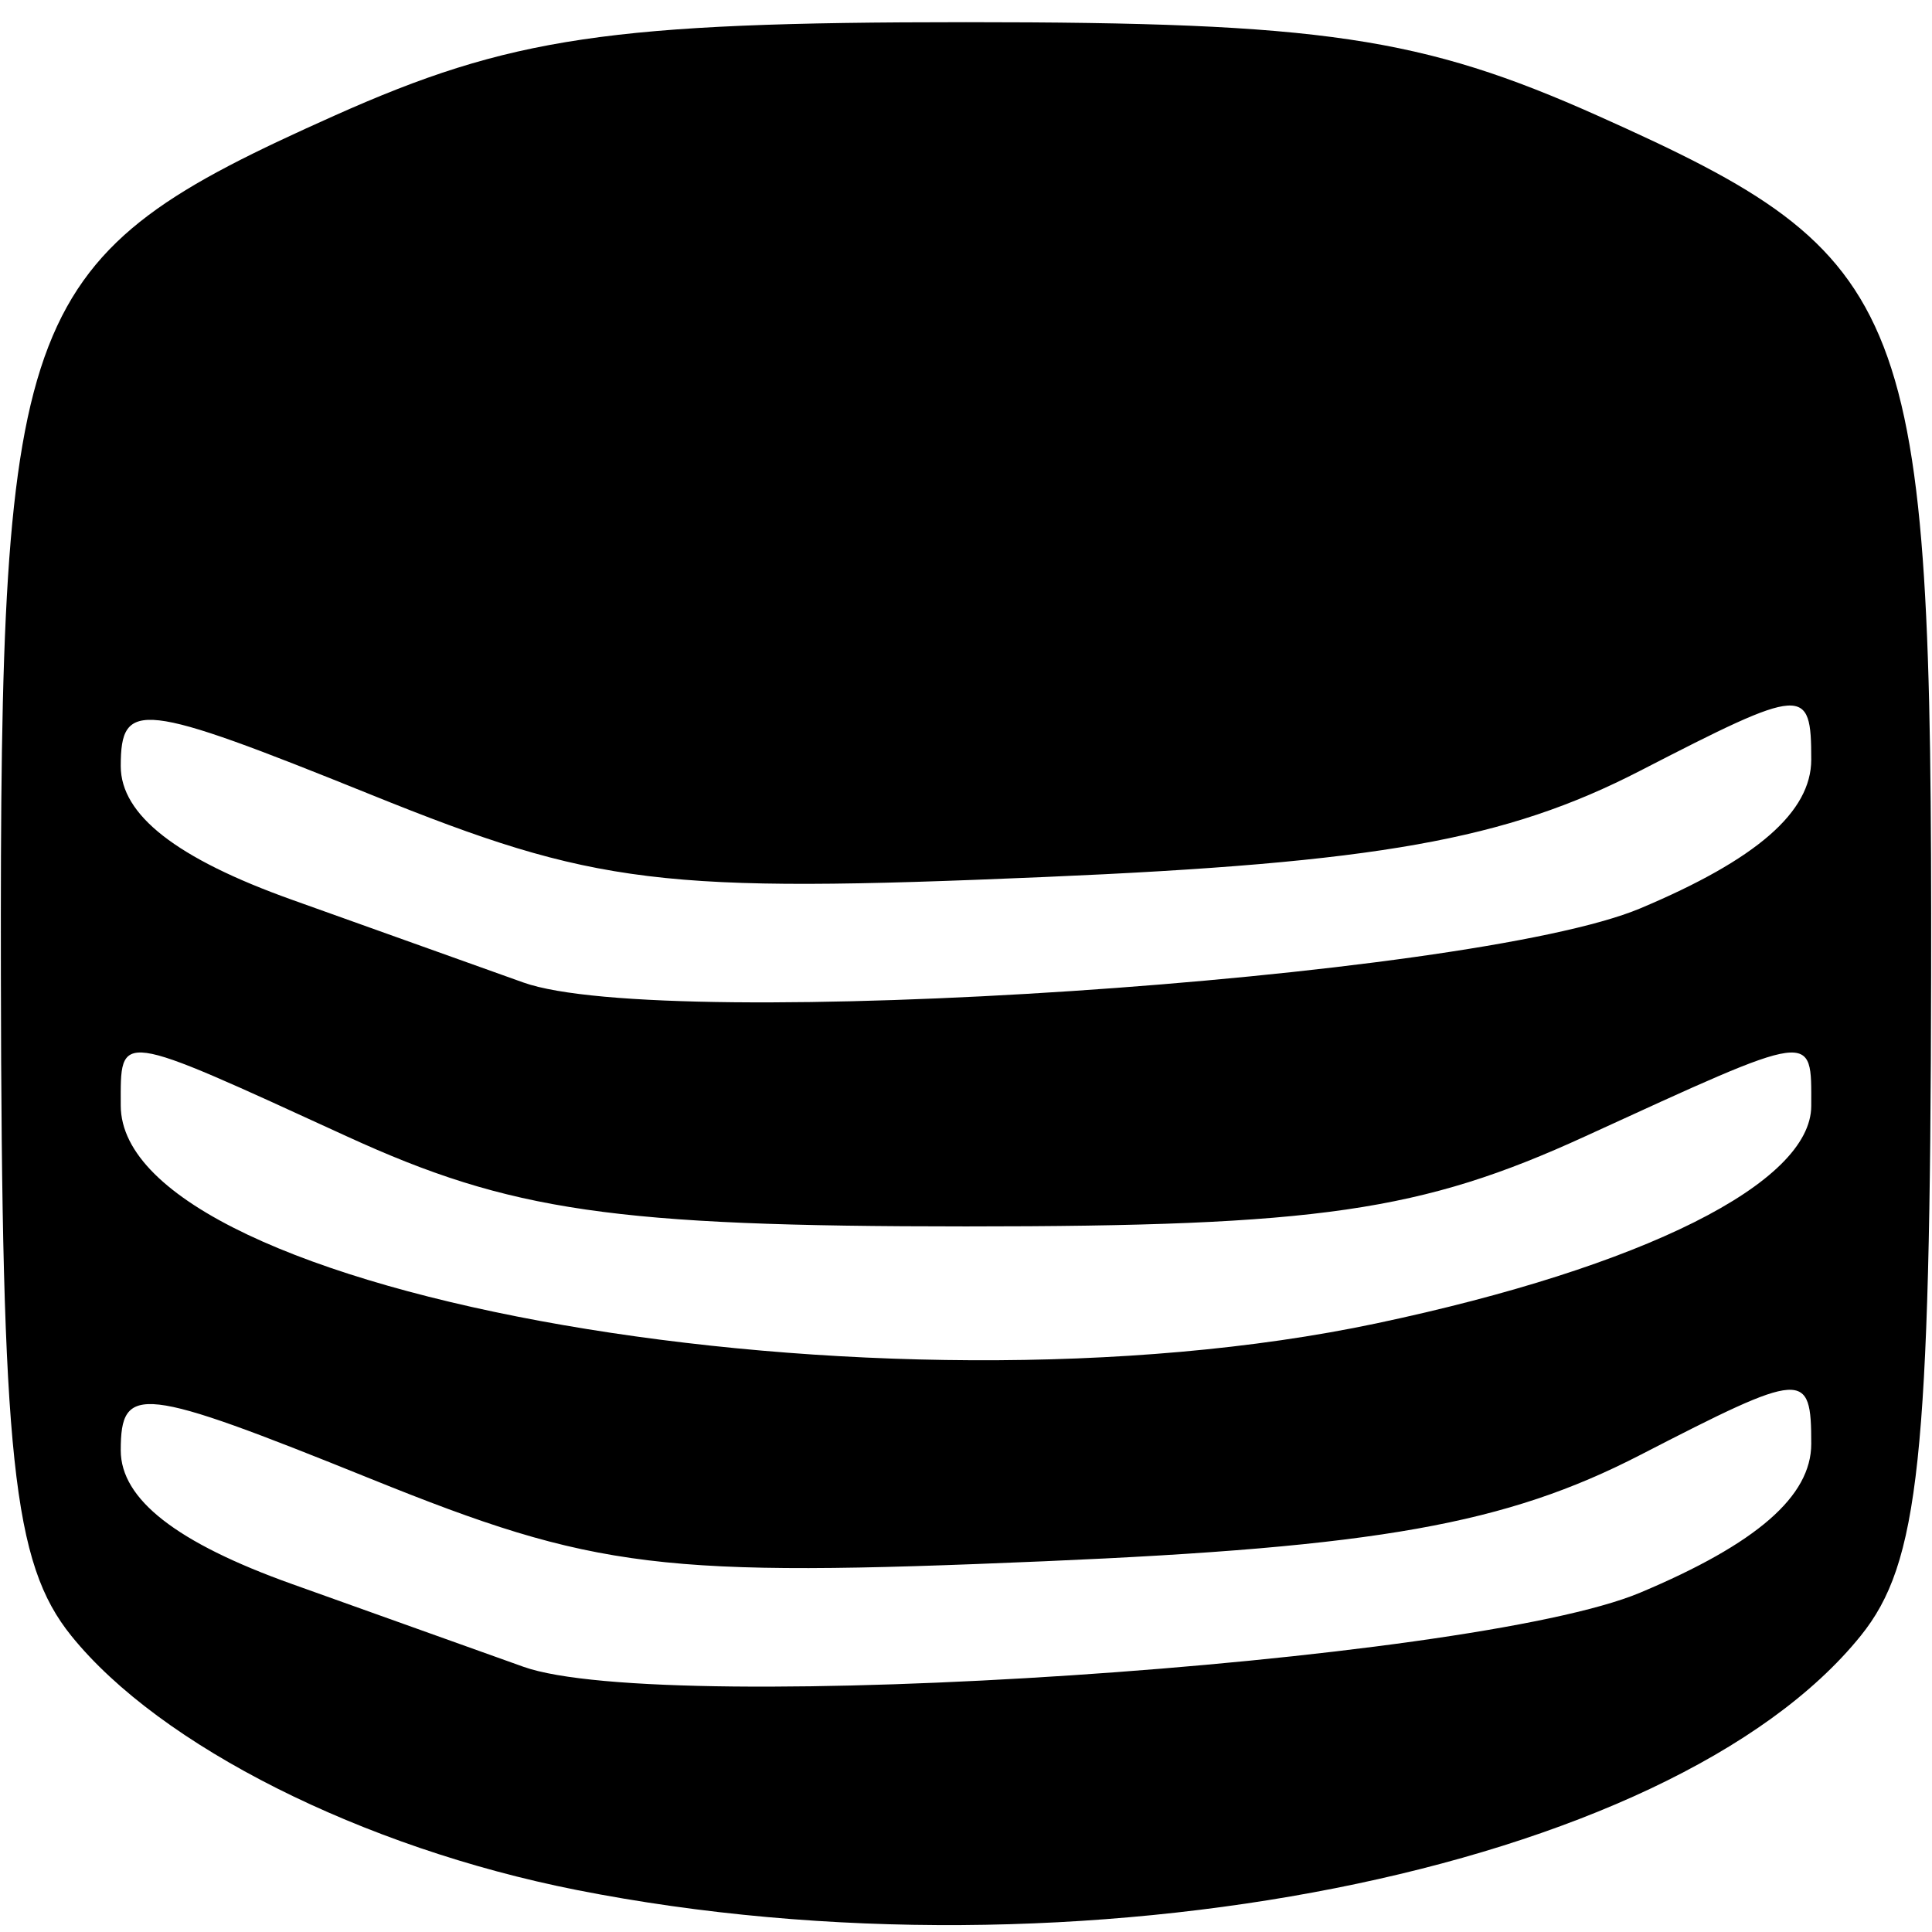
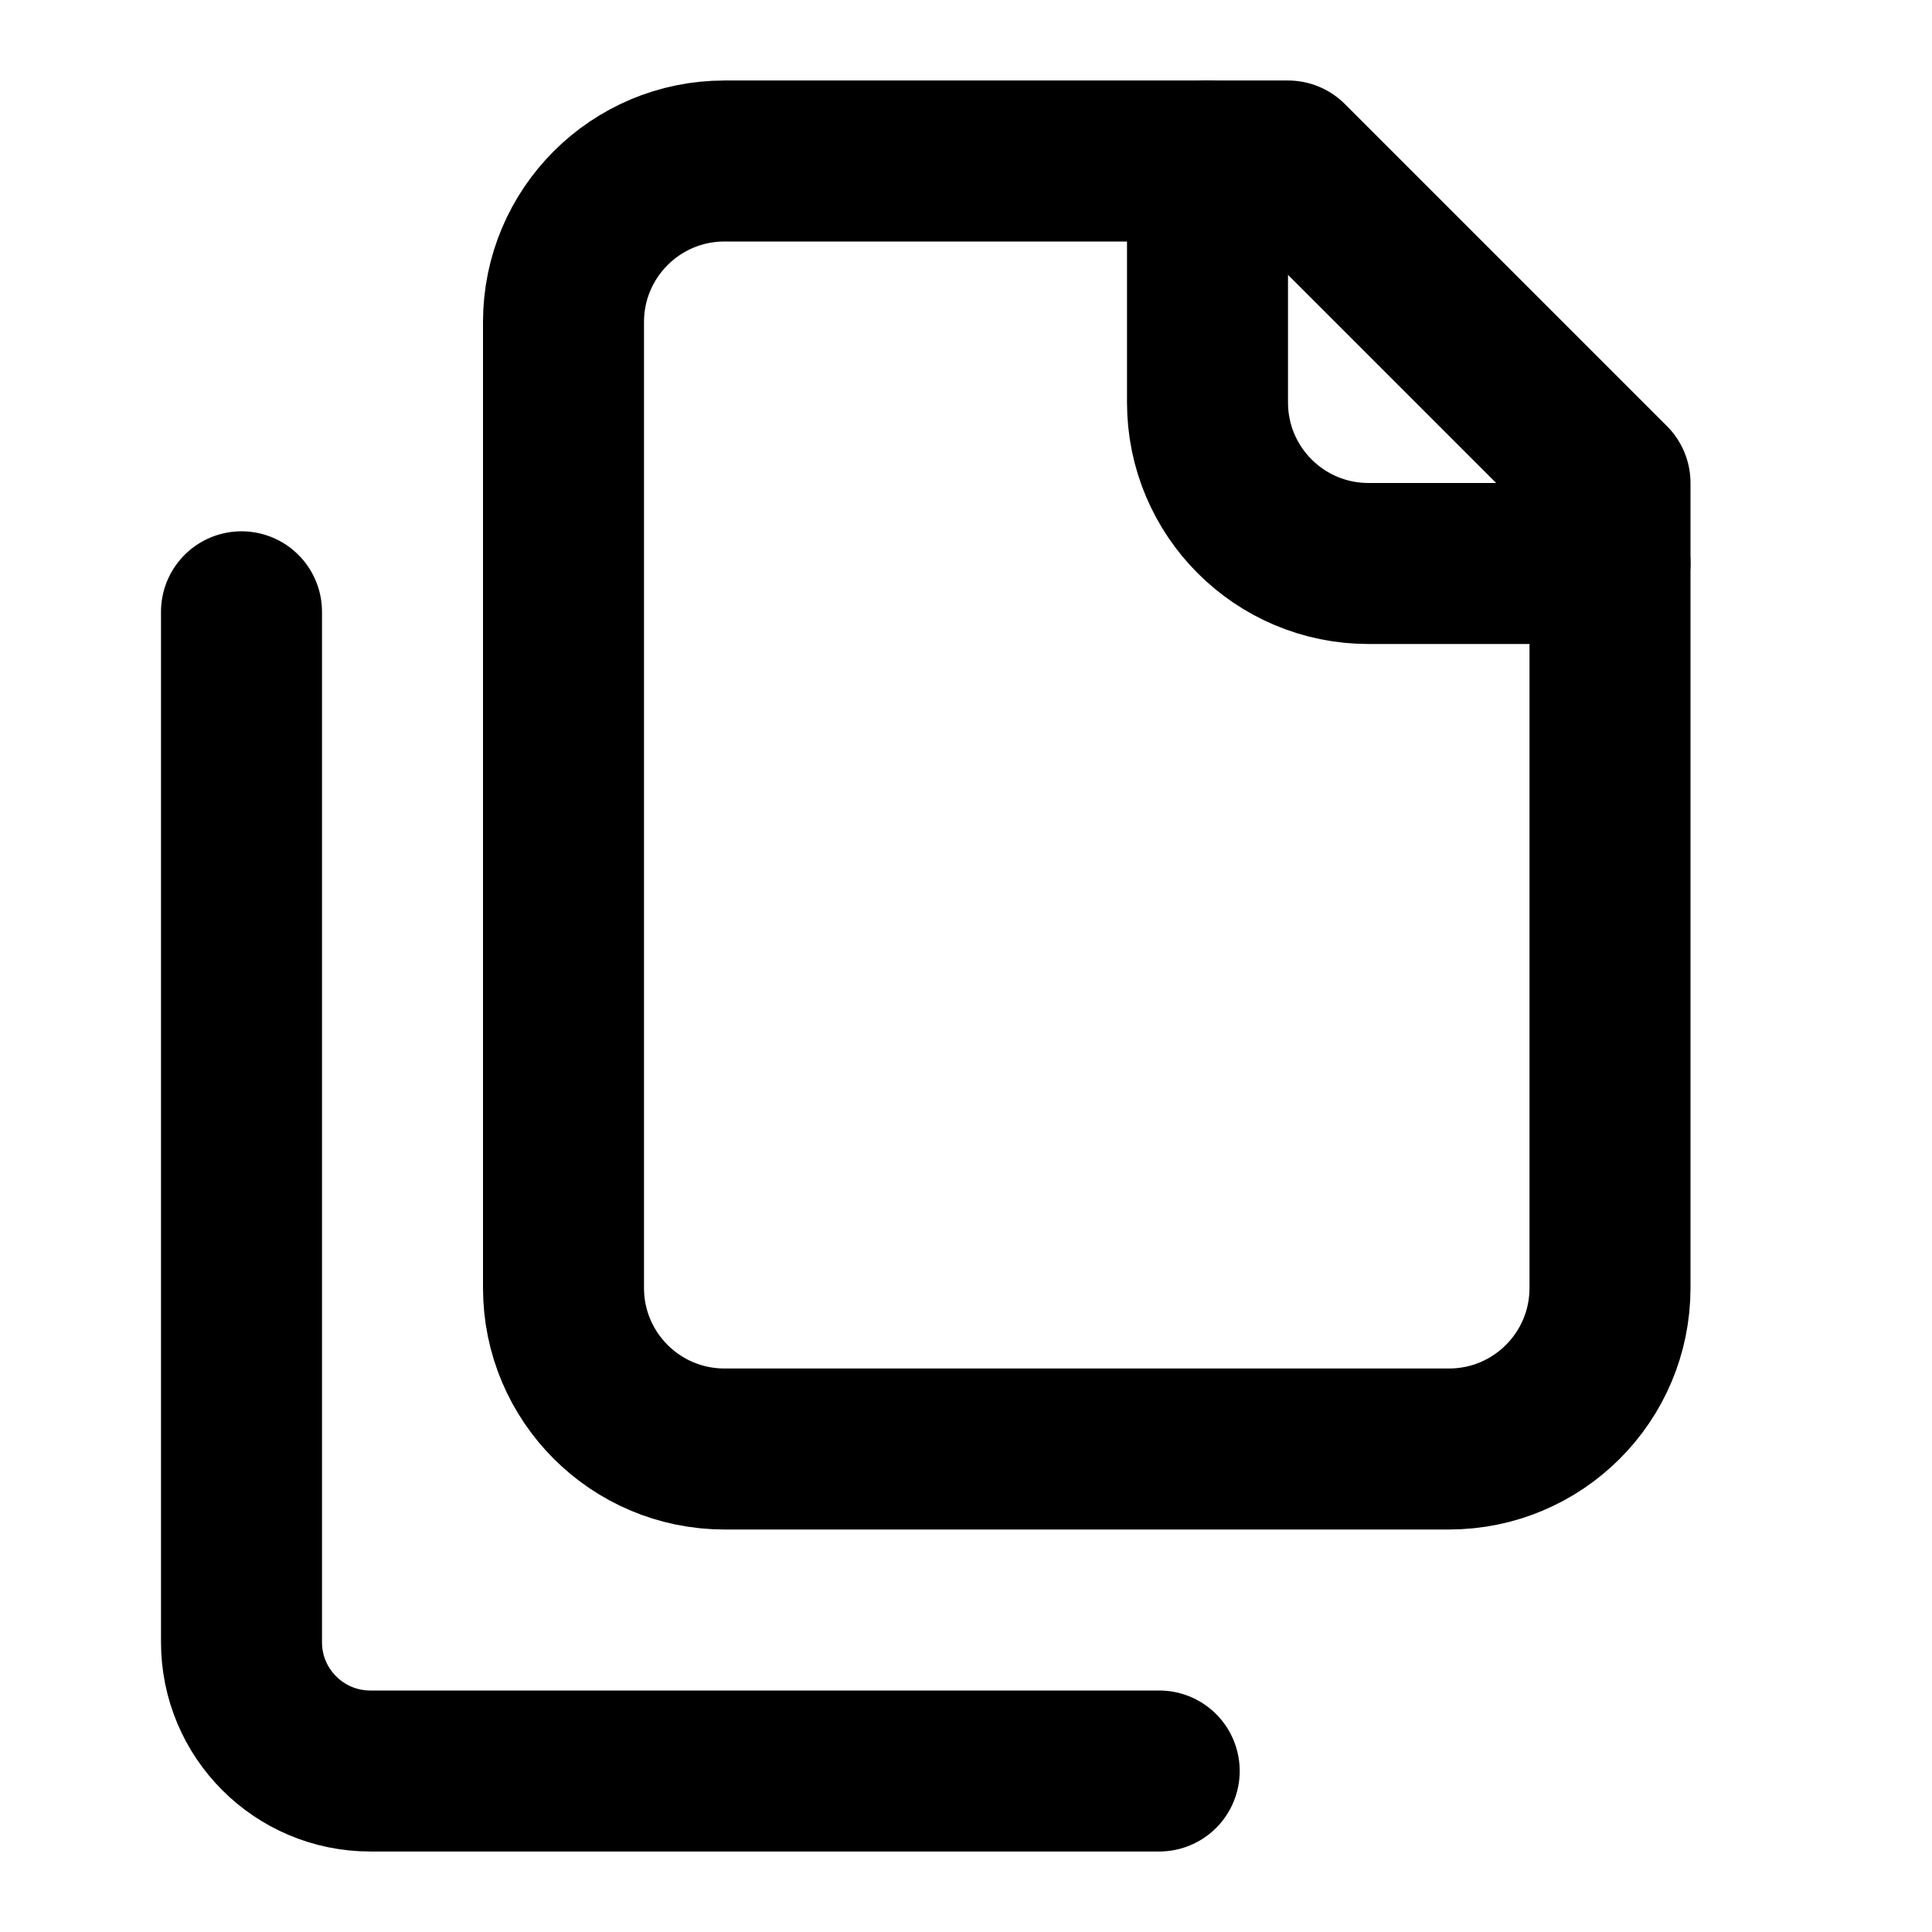
- <svg xmlns="http://www.w3.org/2000/svg" width="48" height="48" viewBox="0 0 48 48">
-   <path d="M14.326,46.956 C9.002,45.903 3.977,43.376 1.772,40.642 C0.318,38.840 0.041,36.234 0.022,24.215 C-0.004,7.532 0.438,6.394 8.298,2.878 C12.675,0.920 15.165,0.551 24.000,0.551 C32.835,0.551 35.325,0.920 39.702,2.878 C47.562,6.394 48.004,7.532 47.978,24.215 C47.959,36.234 47.682,38.840 46.228,40.642 C41.511,46.490 26.747,49.412 14.326,46.956 Z M40.750,39.569 C43.645,38.352 45.000,37.173 45.000,35.871 C45.000,34.032 44.838,34.043 40.750,36.149 C37.417,37.866 34.224,38.435 25.949,38.789 C16.408,39.197 14.805,39.001 9.199,36.736 C3.488,34.430 3.000,34.374 3.000,36.034 C3.000,37.248 4.385,38.329 7.250,39.353 C9.588,40.187 12.175,41.113 13.000,41.409 C16.503,42.666 36.541,41.337 40.750,39.569 Z M34.201,32.878 C40.834,31.474 45.000,29.390 45.000,27.474 C45.000,25.607 45.159,25.586 39.377,28.235 C35.314,30.097 32.747,30.470 24.000,30.470 C15.253,30.470 12.686,30.097 8.623,28.235 C2.844,25.587 3.000,25.608 3.000,27.465 C3.000,32.197 21.914,35.479 34.201,32.878 Z M40.750,22.569 C43.645,21.352 45.000,20.173 45.000,18.871 C45.000,17.032 44.838,17.043 40.750,19.149 C37.417,20.866 34.224,21.435 25.949,21.789 C16.408,22.197 14.805,22.001 9.199,19.736 C3.488,17.430 3.000,17.374 3.000,19.034 C3.000,20.248 4.385,21.329 7.250,22.353 C9.588,23.187 12.175,24.113 13.000,24.409 C16.503,25.666 36.541,24.337 40.750,22.569 Z" fill="currentColor" fill-rule="evenodd" />
+ <svg xmlns="http://www.w3.org/2000/svg" width="24" height="24" viewBox="0 0 24 24" fill="none" stroke="currentColor" stroke-width="2" stroke-linecap="round" stroke-linejoin="round" class="lucide lucide-files">
+   <path d="M20 7h-3a2 2 0 0 1-2-2V2" />
+   <path d="M9 18a2 2 0 0 1-2-2V4a2 2 0 0 1 2-2h7l4 4v10a2 2 0 0 1-2 2Z" />
+   <path d="M3 7.6v12.8A1.6 1.6 0 0 0 4.6 22h9.8" />
</svg>
